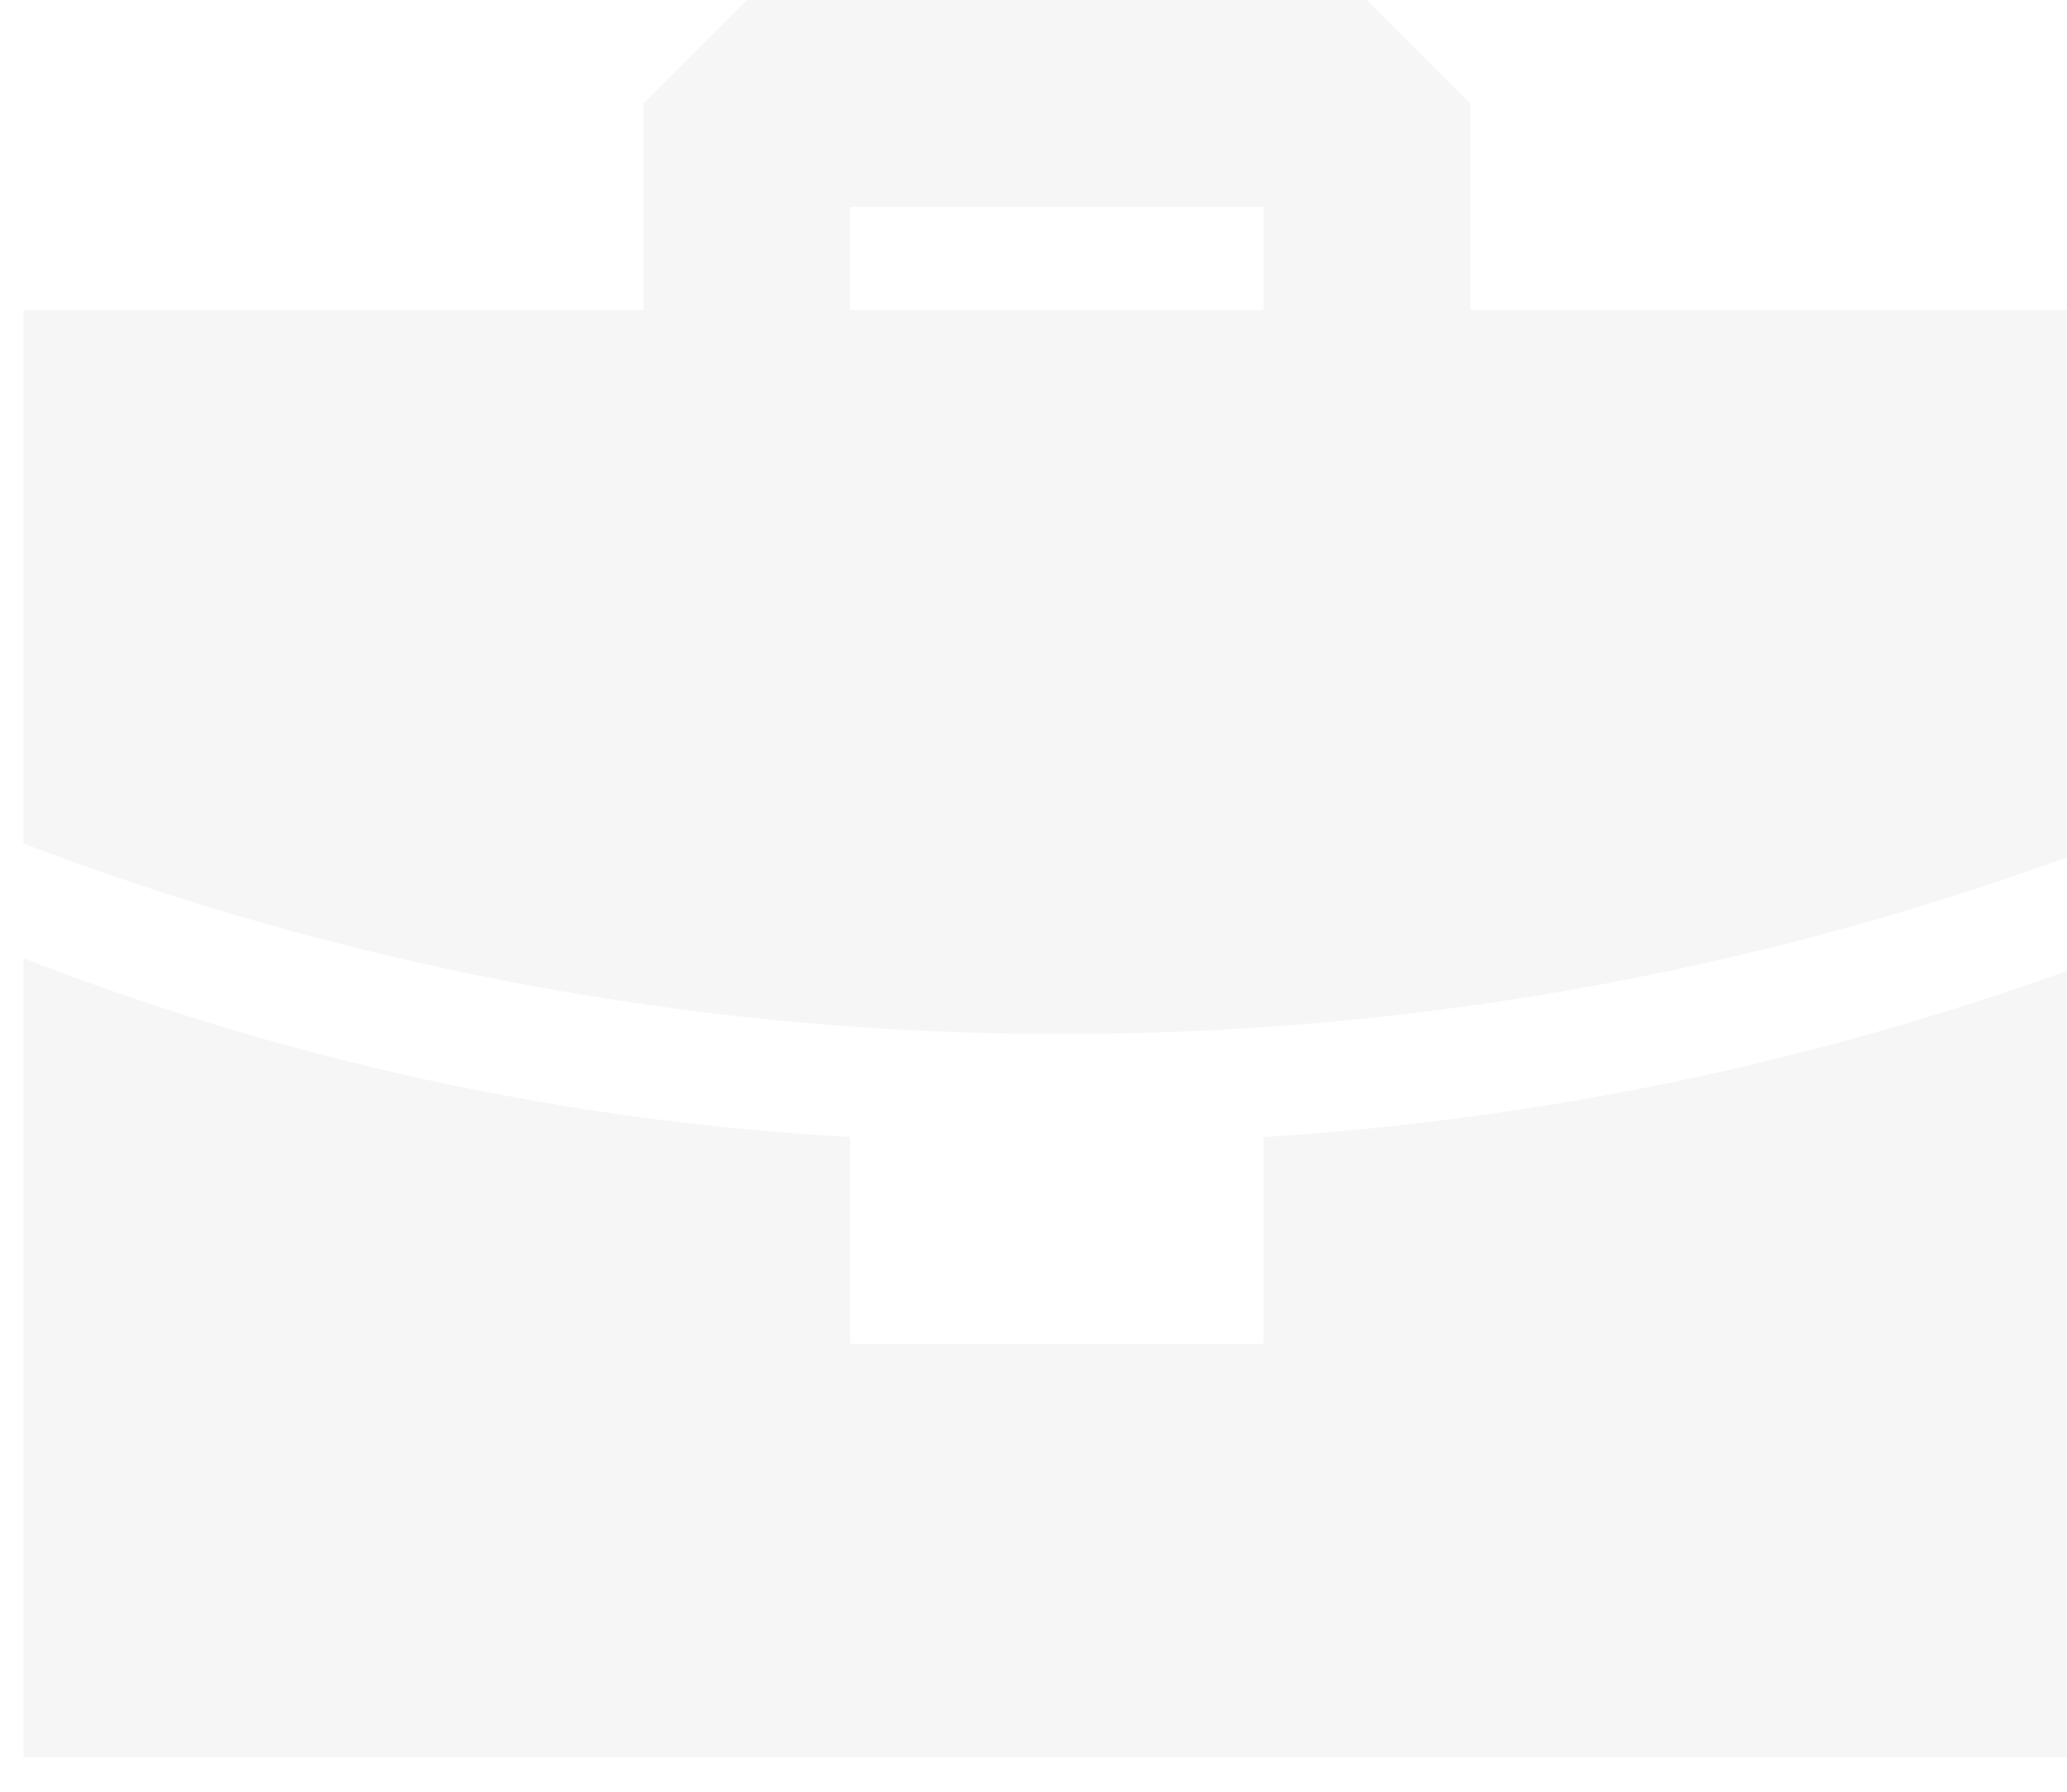
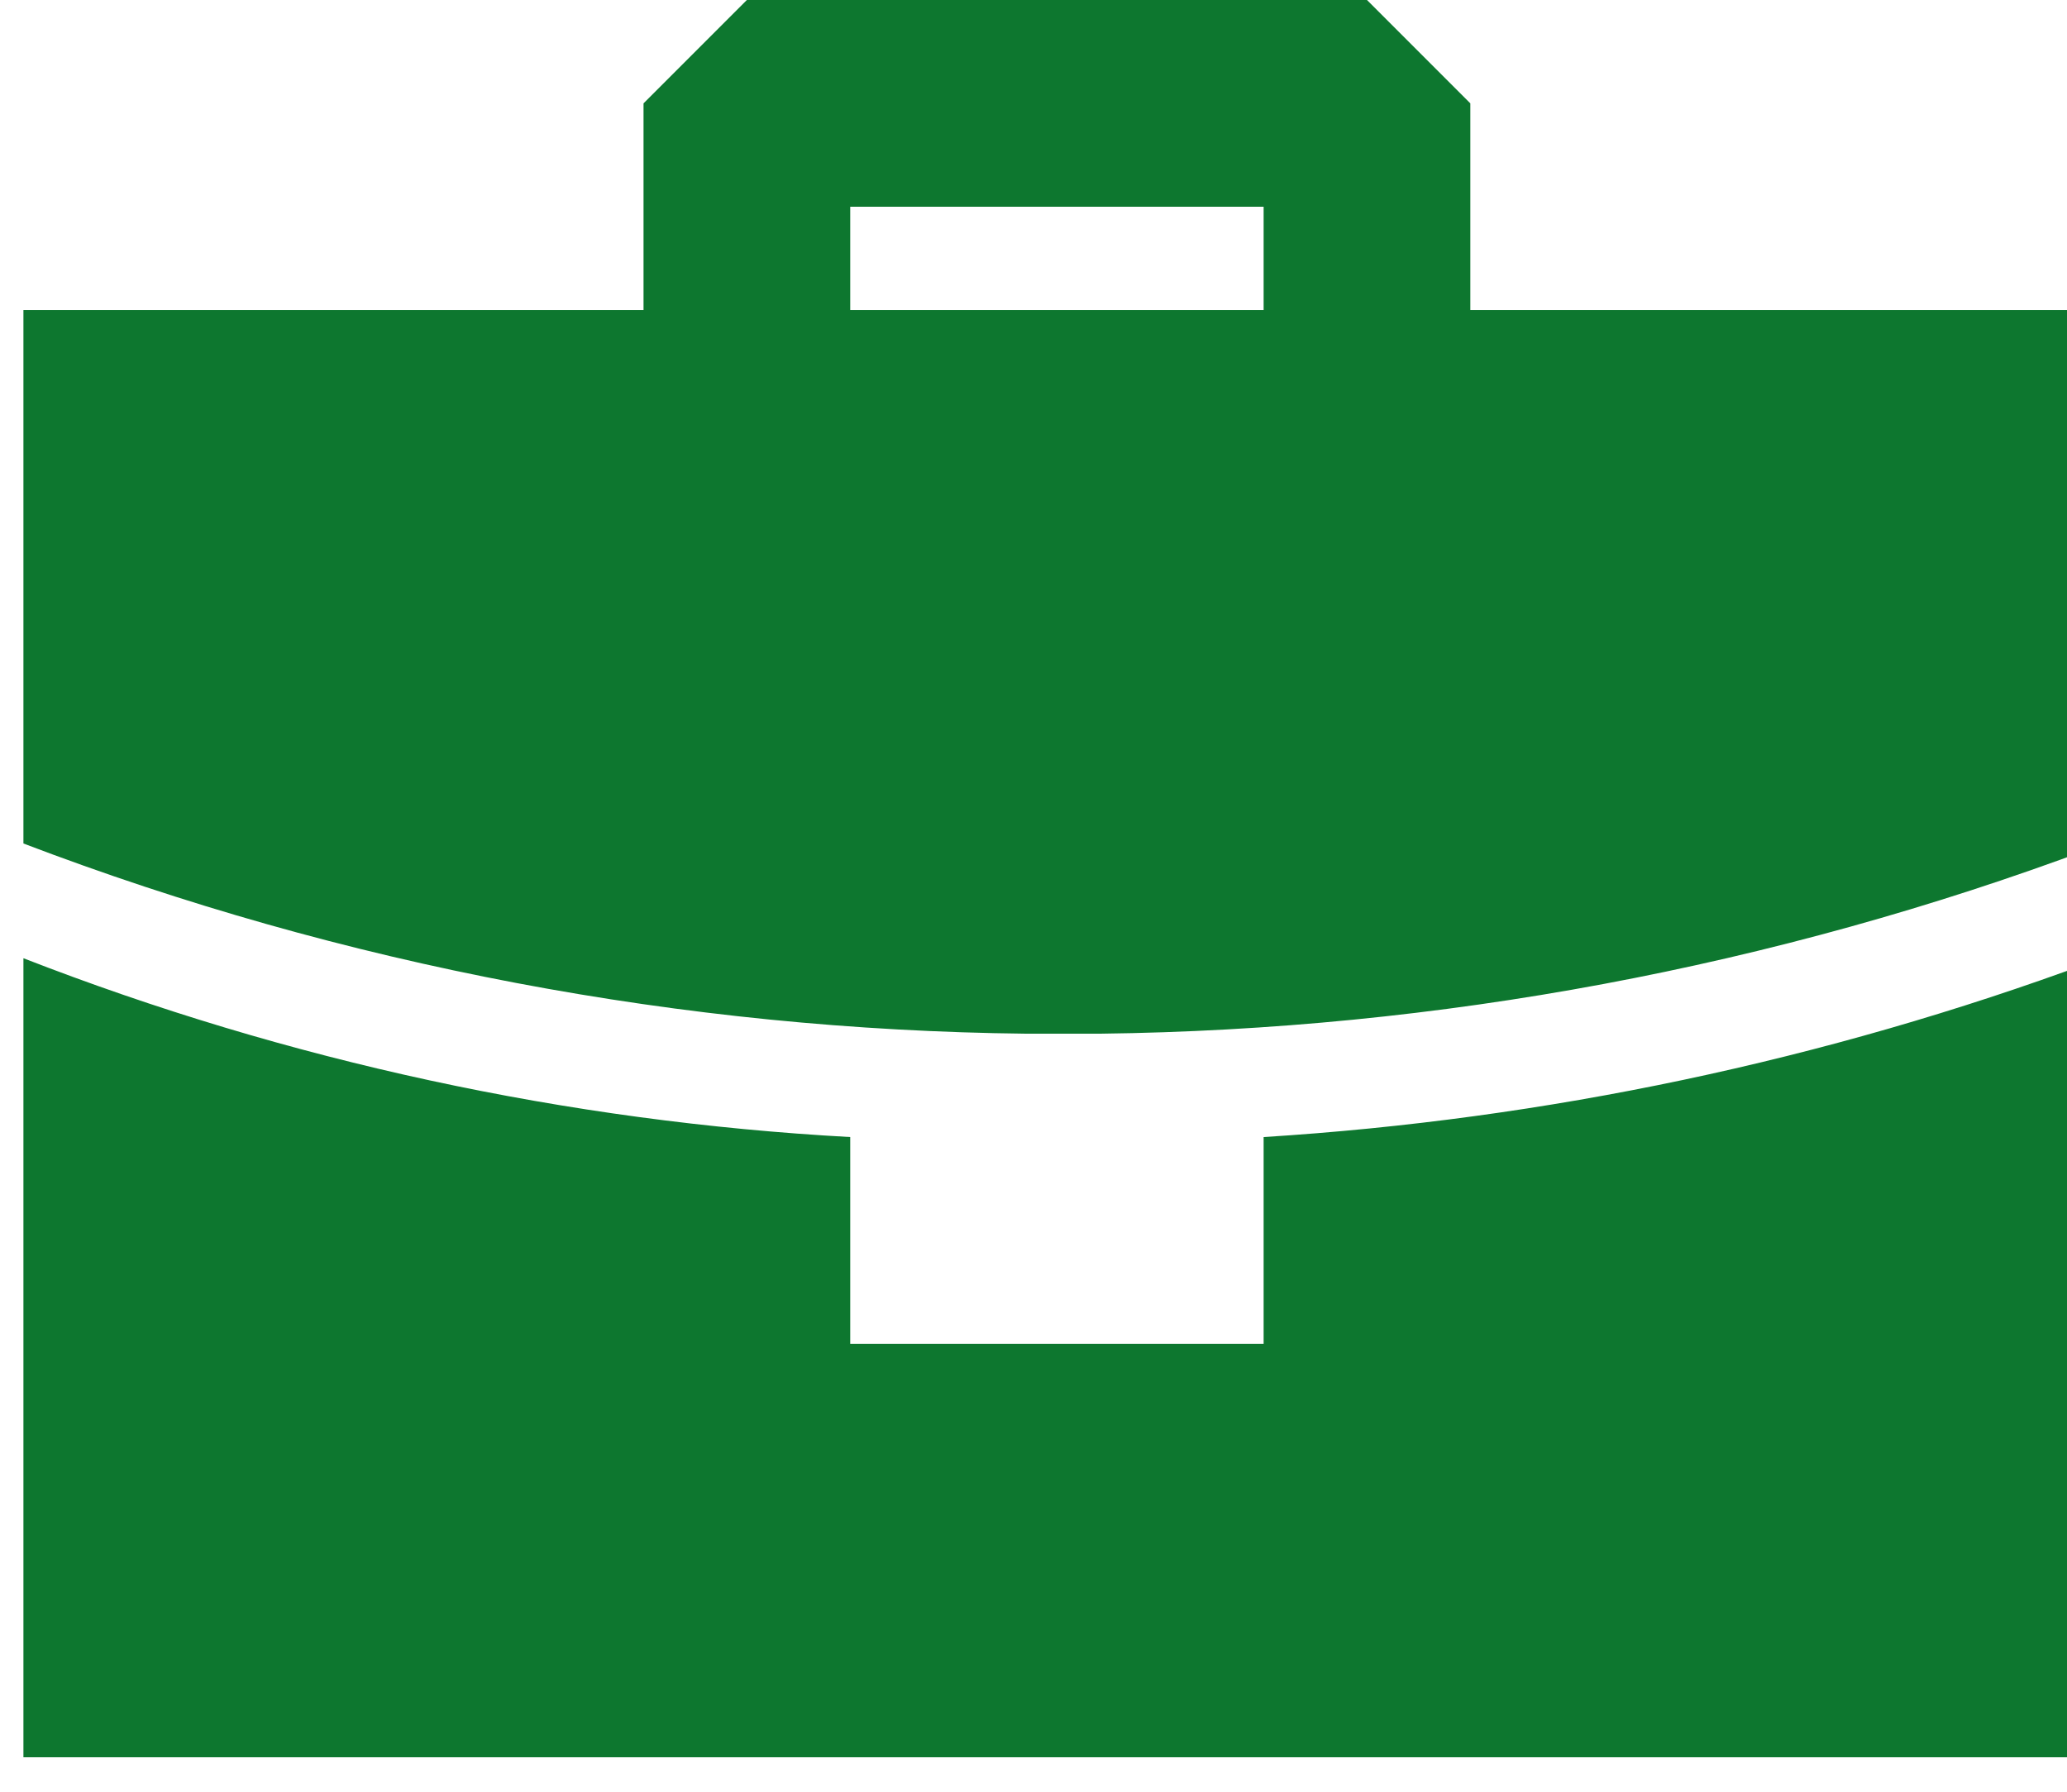
<svg xmlns="http://www.w3.org/2000/svg" width="30" height="26" viewBox="0 0 30 26" fill="none">
-   <path fill-rule="evenodd" clip-rule="evenodd" d="M0.34 13.905C4.178 15.398 8.228 16.274 12.34 16.5V19.5H18.34V16.5C22.442 16.243 26.484 15.389 30.34 13.965V25.5H0.34V13.905ZM19.84 0L21.34 1.5V4.5H30.34V12.315C25.741 14.032 20.879 14.941 15.97 15H14.89C9.915 14.946 4.989 14.012 0.34 12.24V4.5H9.34V1.5L10.84 0H19.84ZM18.34 3H12.34V4.5H18.34V3Z" fill="#F6F6F6" />
+   <path fill-rule="evenodd" clip-rule="evenodd" d="M0.34 13.905C4.178 15.398 8.228 16.274 12.34 16.5V19.5H18.34V16.5C22.442 16.243 26.484 15.389 30.34 13.965V25.5H0.34V13.905ZM19.84 0L21.34 1.5V4.5H30.34V12.315C25.741 14.032 20.879 14.941 15.97 15H14.89C9.915 14.946 4.989 14.012 0.34 12.24V4.5H9.34V1.5L10.84 0H19.84ZM18.34 3H12.34V4.5H18.34V3Z" fill="#0D772F" />
</svg>
